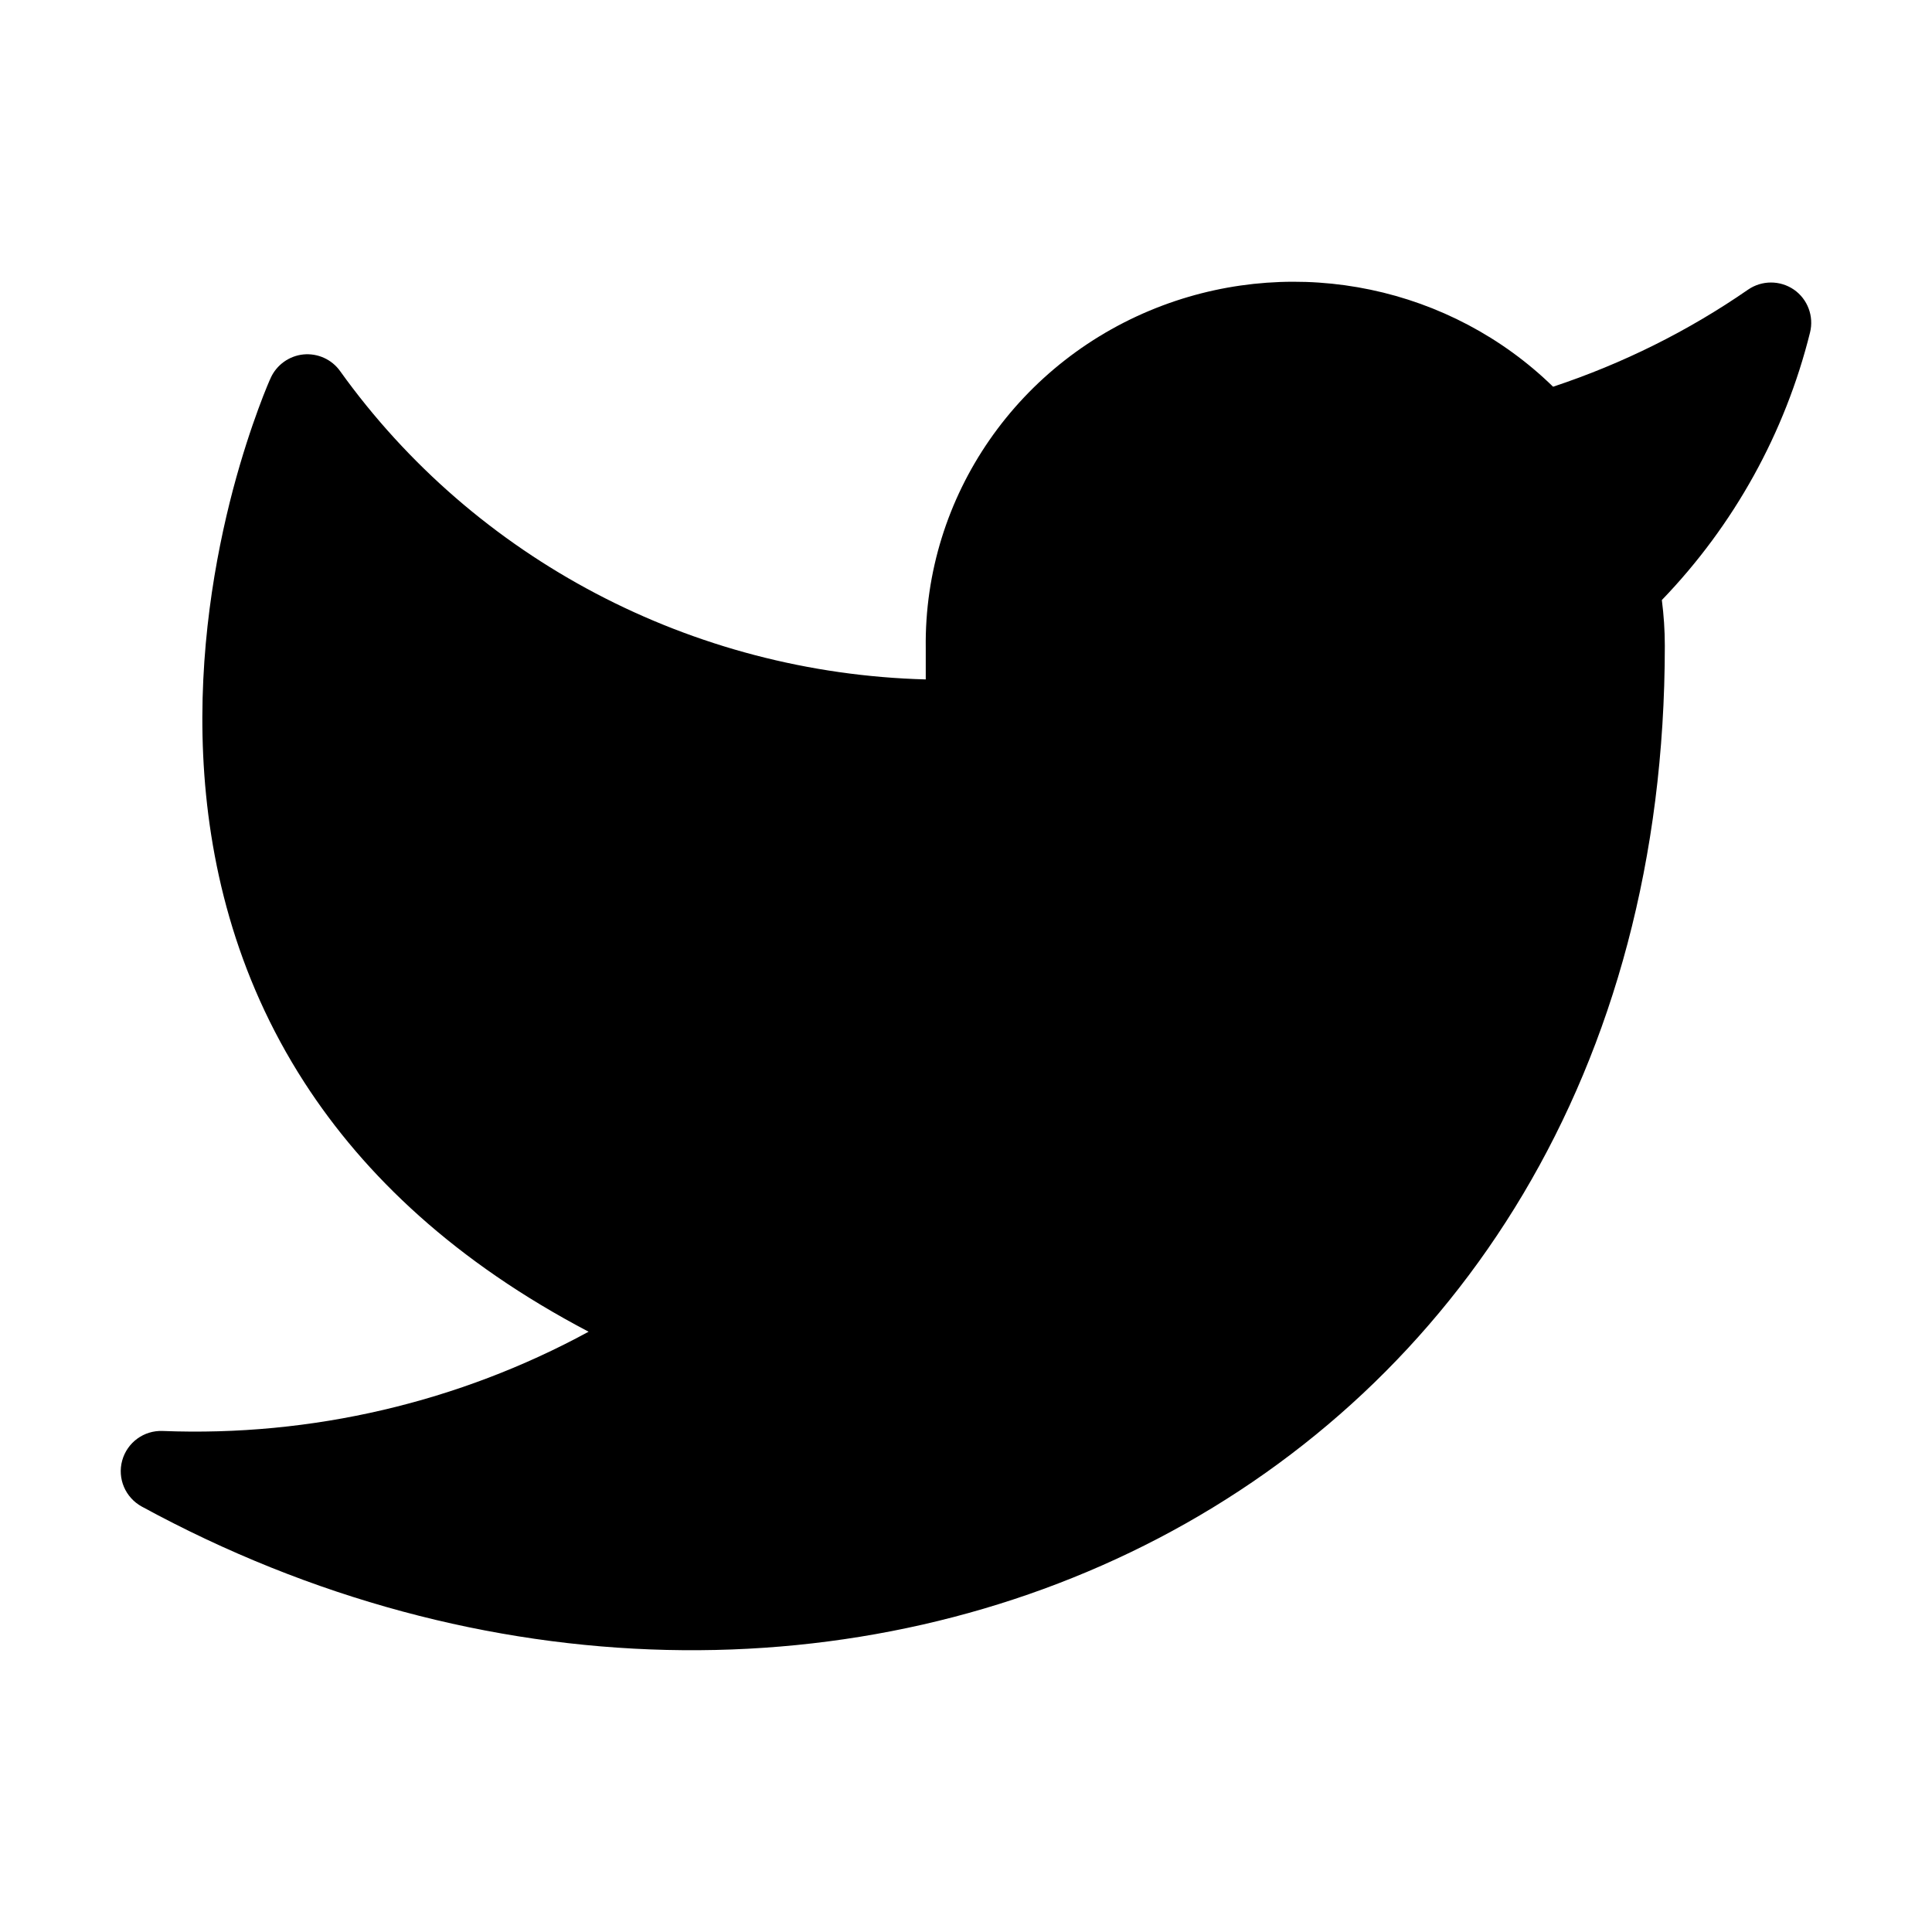
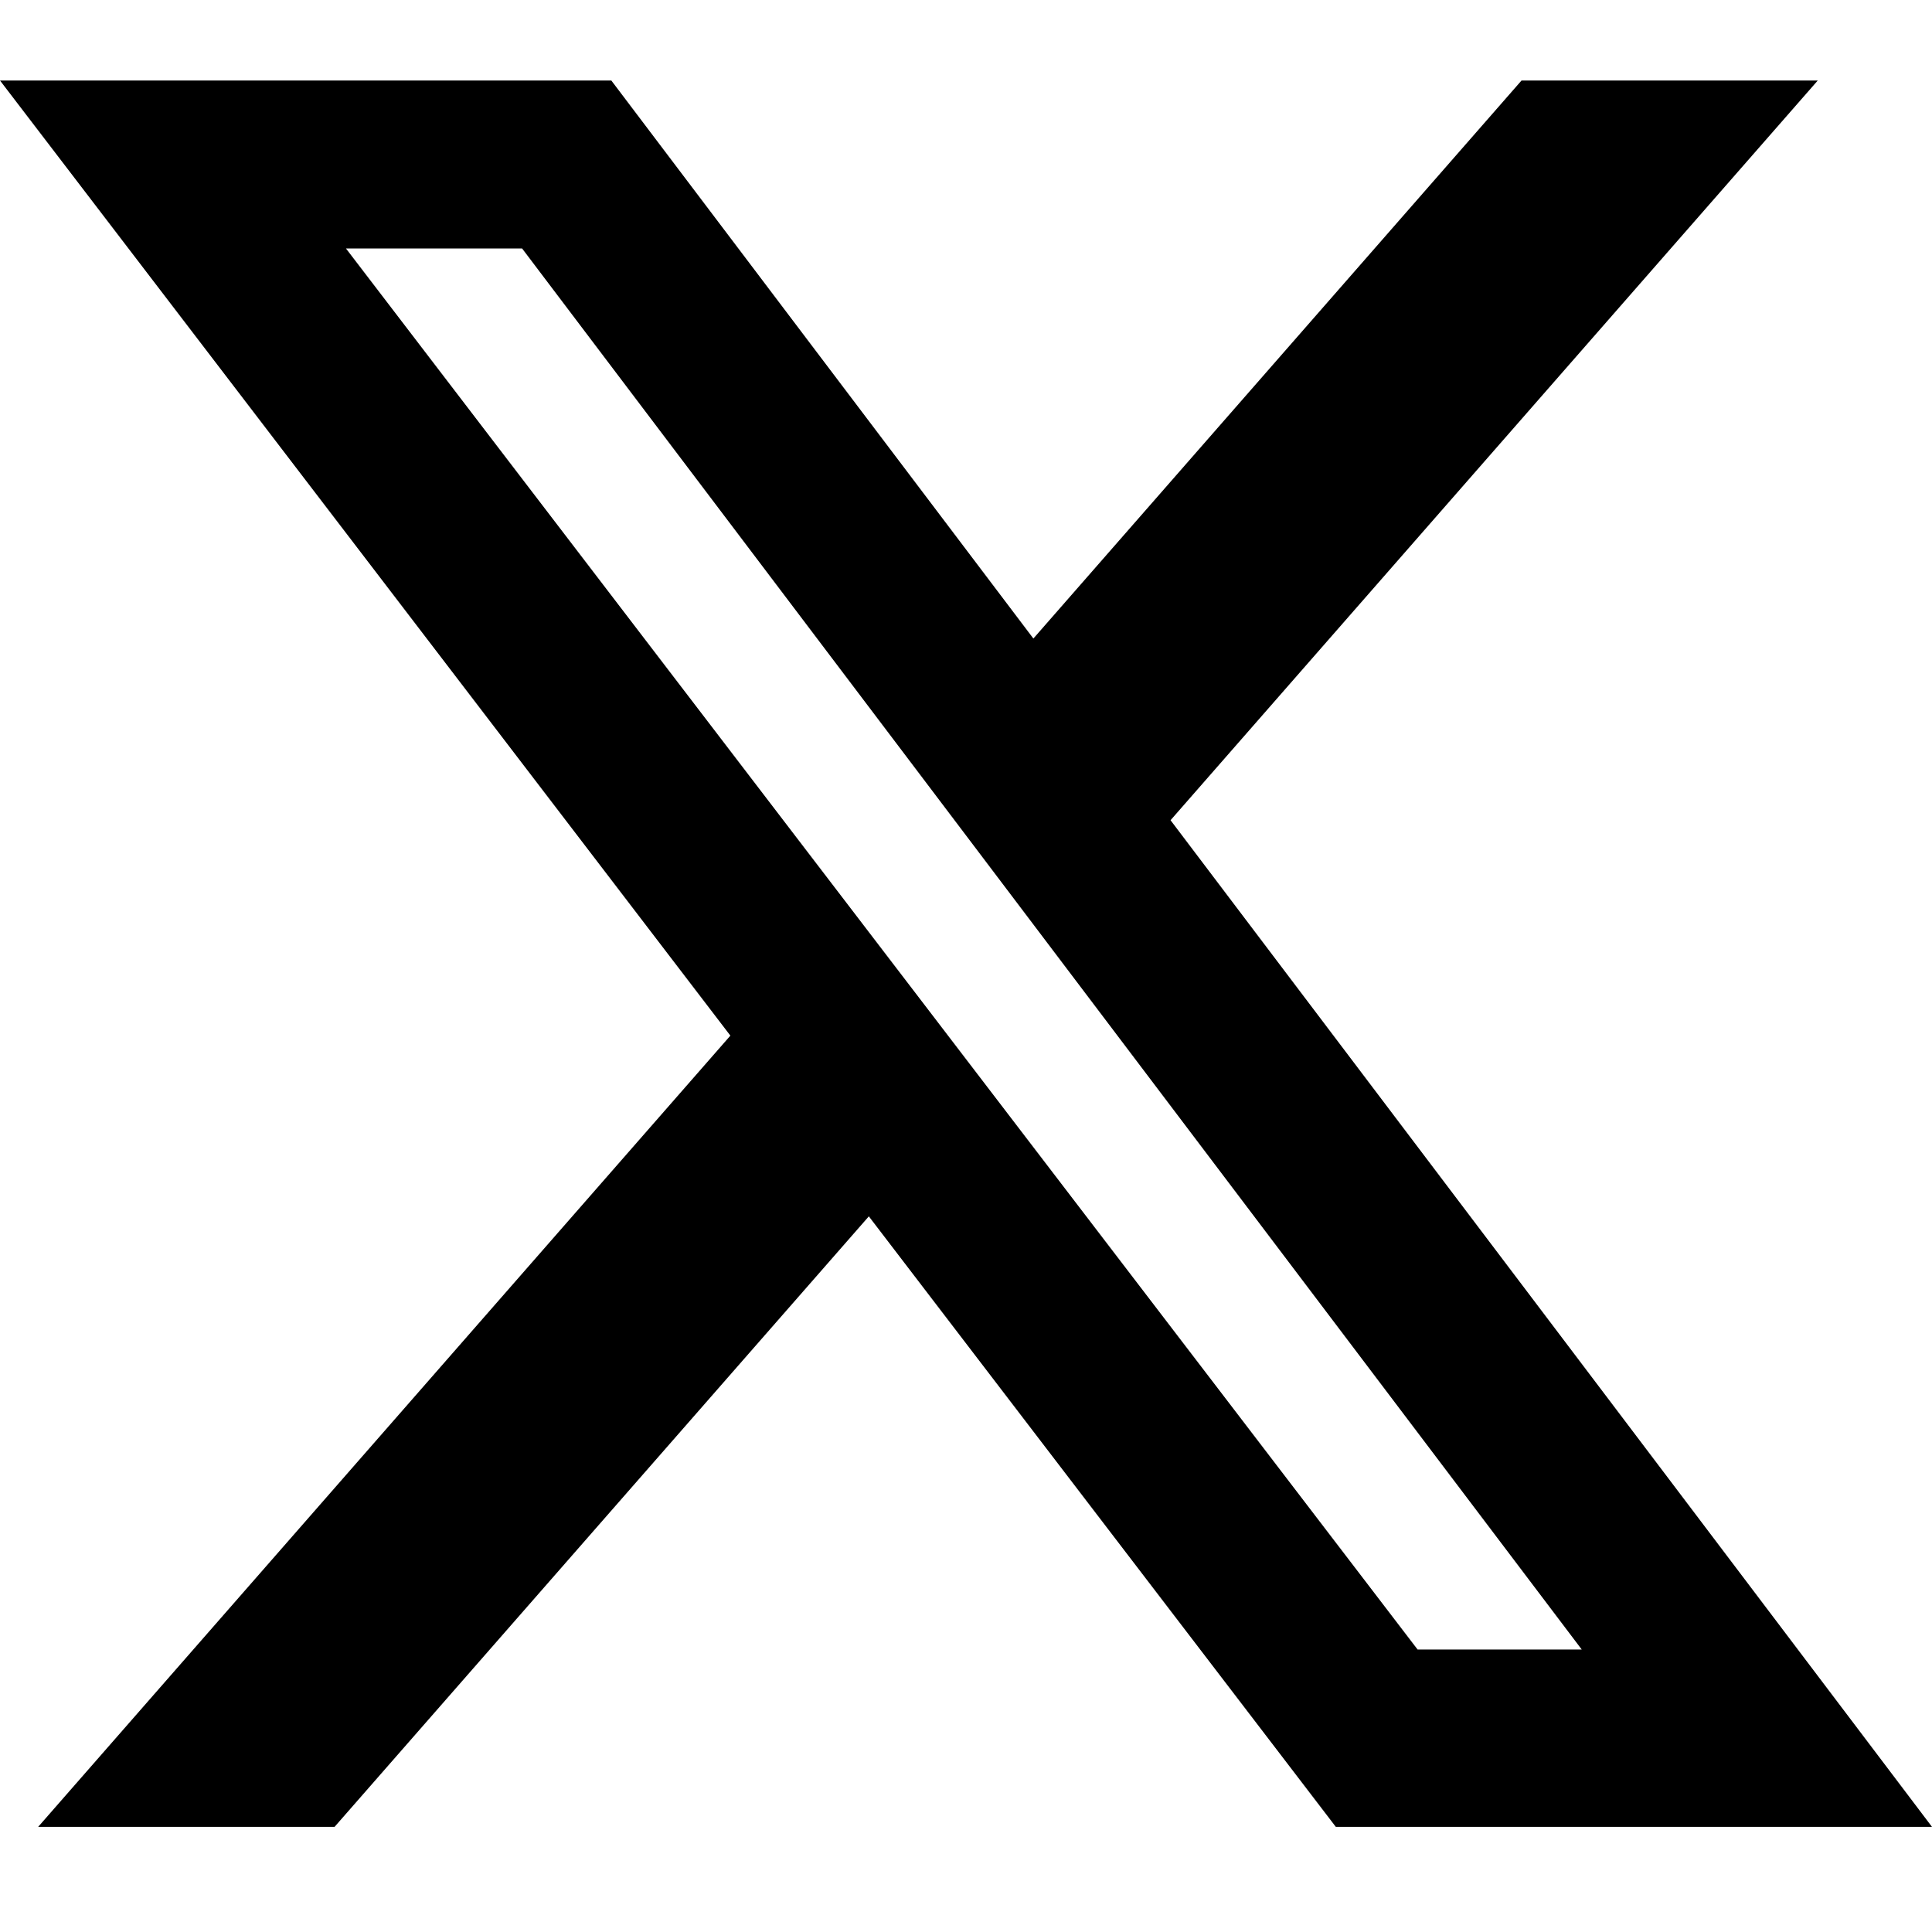
<svg xmlns="http://www.w3.org/2000/svg" width="24" height="24" viewBox="0 0 24 24">
-   <path d="M19.293 4.804c-1.268-1.237-3.164-1.64-4.848-1.01-1.789.67-2.97 2.367-2.945 4.258v.388C8.6 8.363 5.9 6.948 4.225 4.61c-.104-.146-.278-.224-.456-.207-.177.018-.332.129-.406.291l.455.207-.455-.207v.002l-.002.002-.002.006-.01.021-.032.076c-.027.065-.064.159-.108.279-.088.239-.203.581-.315 1.003-.221.84-.43 2.008-.37 3.3.06 1.293.39 2.721 1.258 4.065.747 1.157 1.878 2.229 3.53 3.095-1.61.876-3.44 1.306-5.292 1.233-.233-.009-.44.143-.502.367s.039.46.243.572c4.227 2.303 8.95 2.315 12.63.394 3.693-1.928 6.29-5.78 6.29-11.087V8.02c0-.19-.013-.379-.037-.566.896-.93 1.531-2.076 1.841-3.324.05-.202-.03-.414-.2-.532-.172-.118-.398-.118-.57 0-.744.515-1.56.92-2.422 1.206z" />
+   <path d="M18.901 1H22.581L14.541 10.189L24 22.694H16.594L10.793 15.11L4.156 22.694H0.474L9.073 12.865L0 1H7.594L12.837 7.932L18.901 1ZM17.61 20.491H19.649L6.486 3.087H4.298L17.61 20.491Z" />
</svg>
